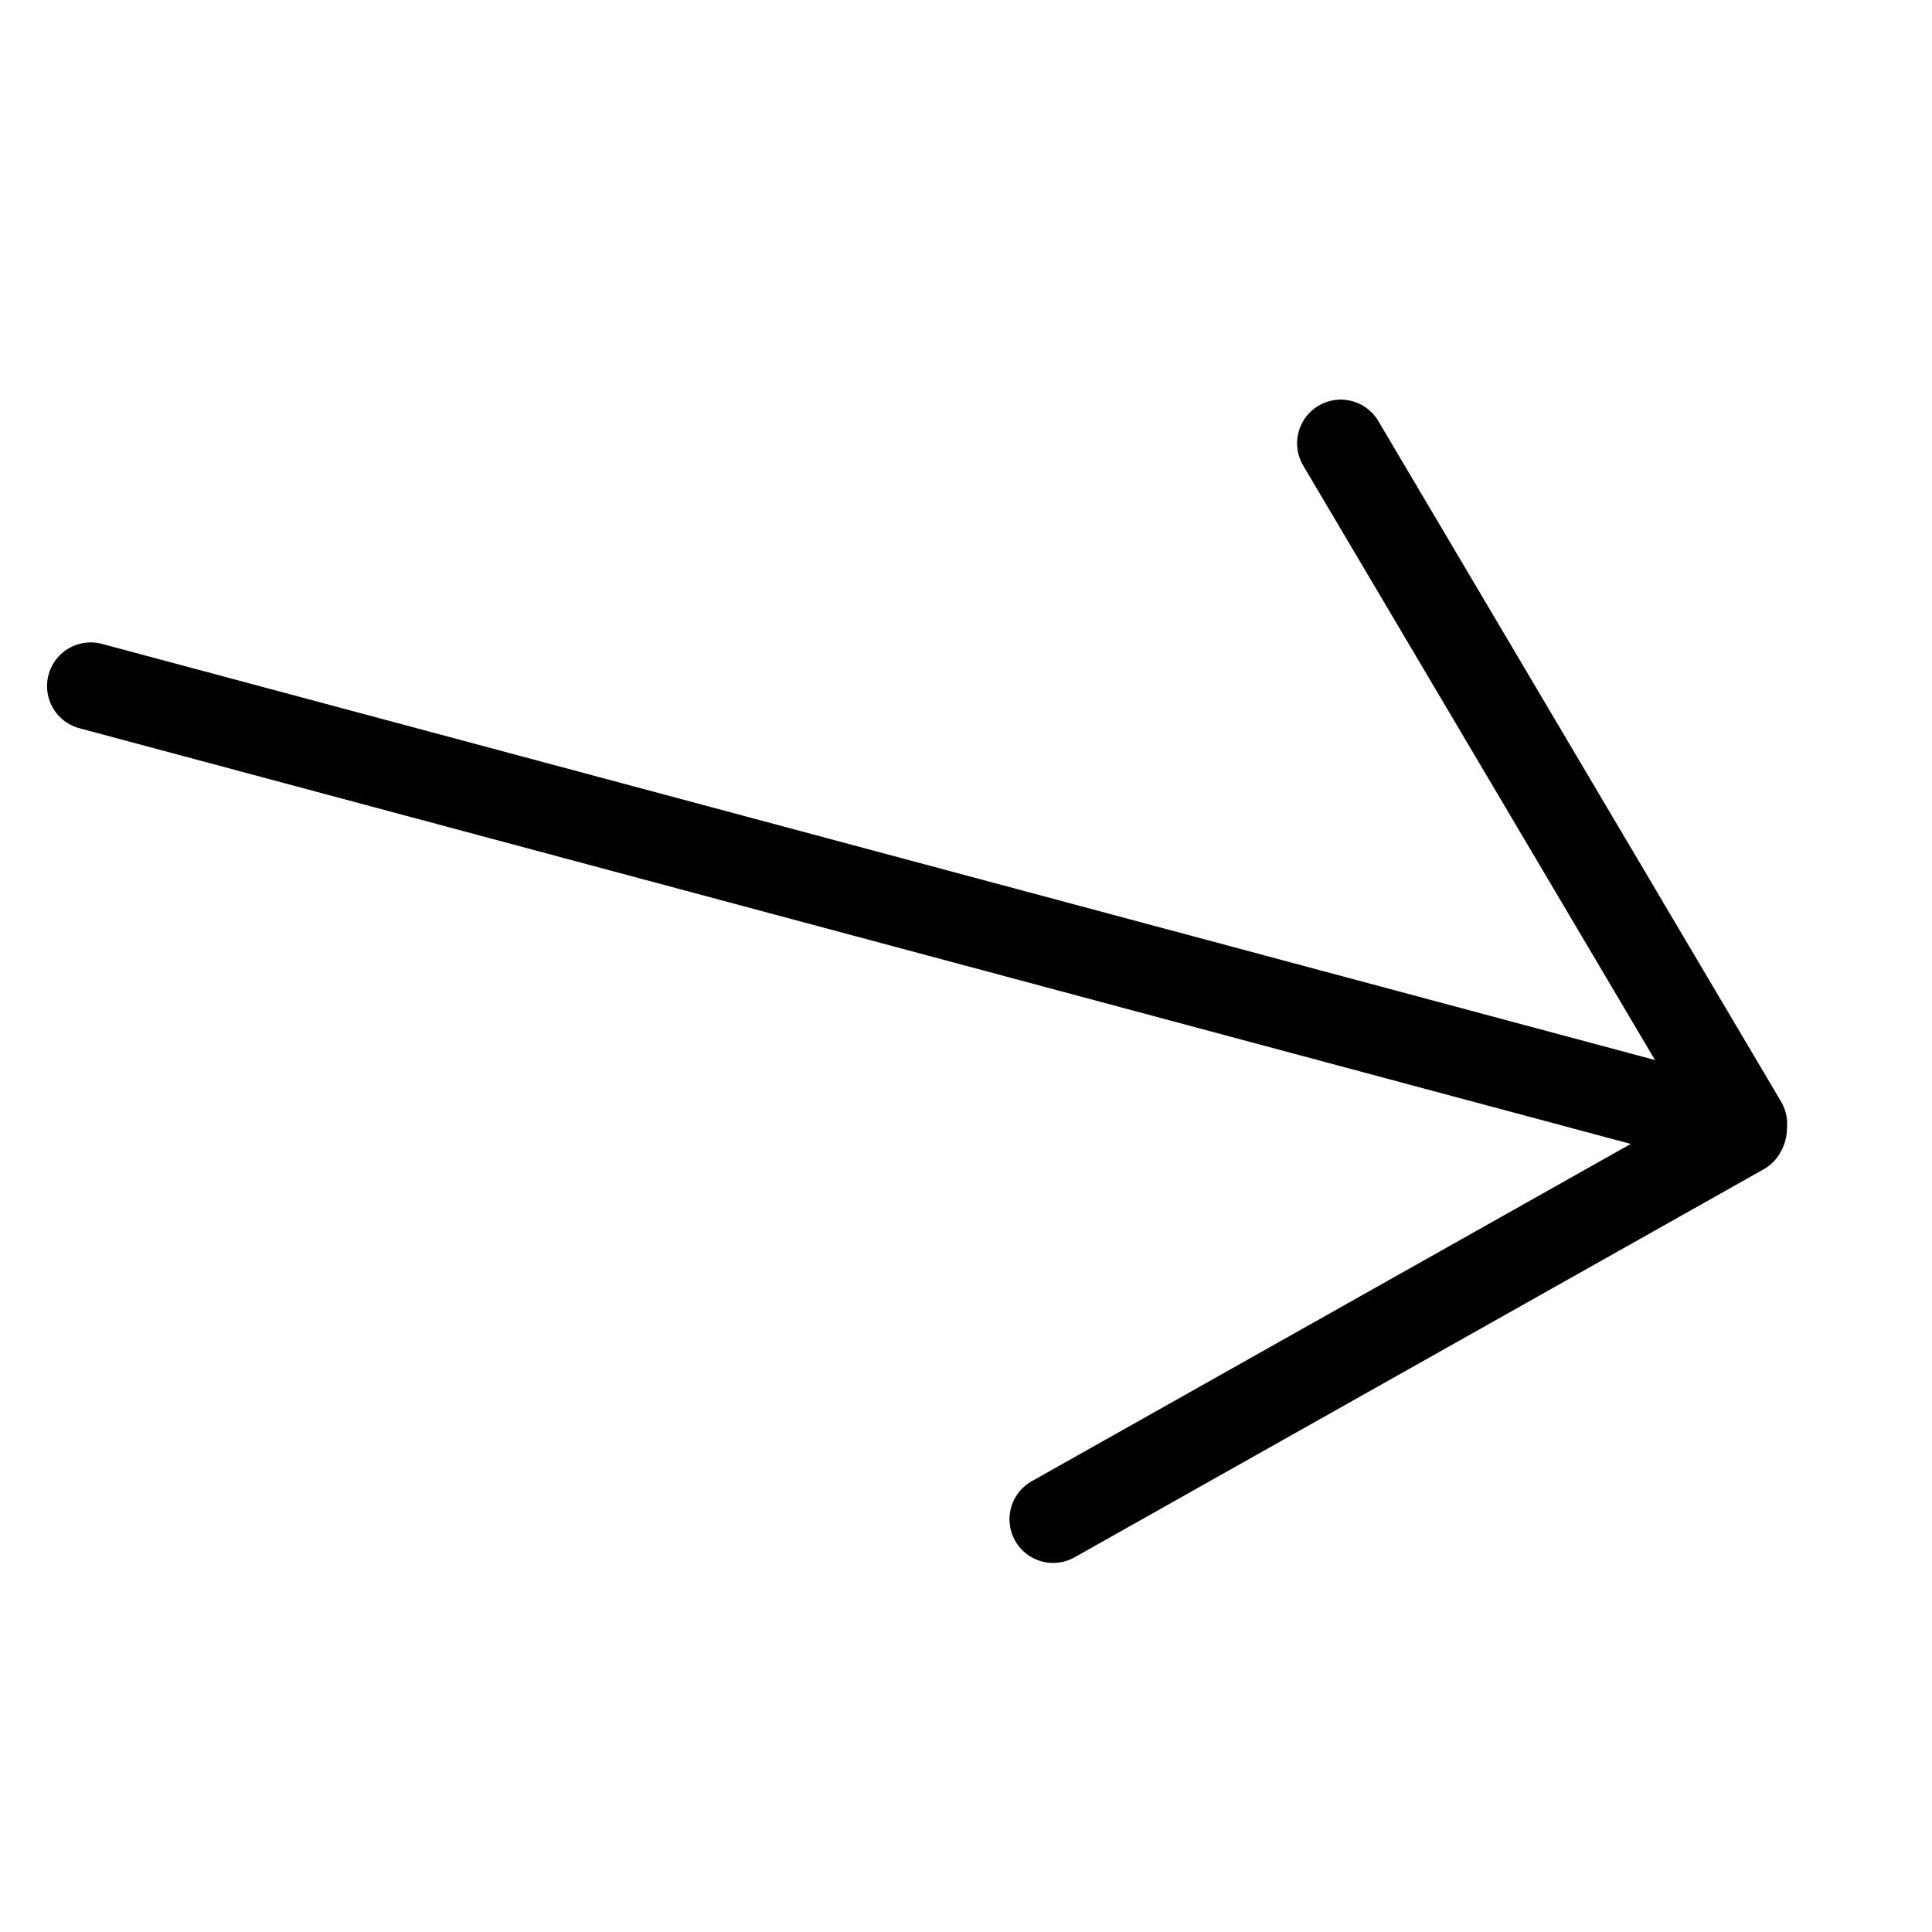
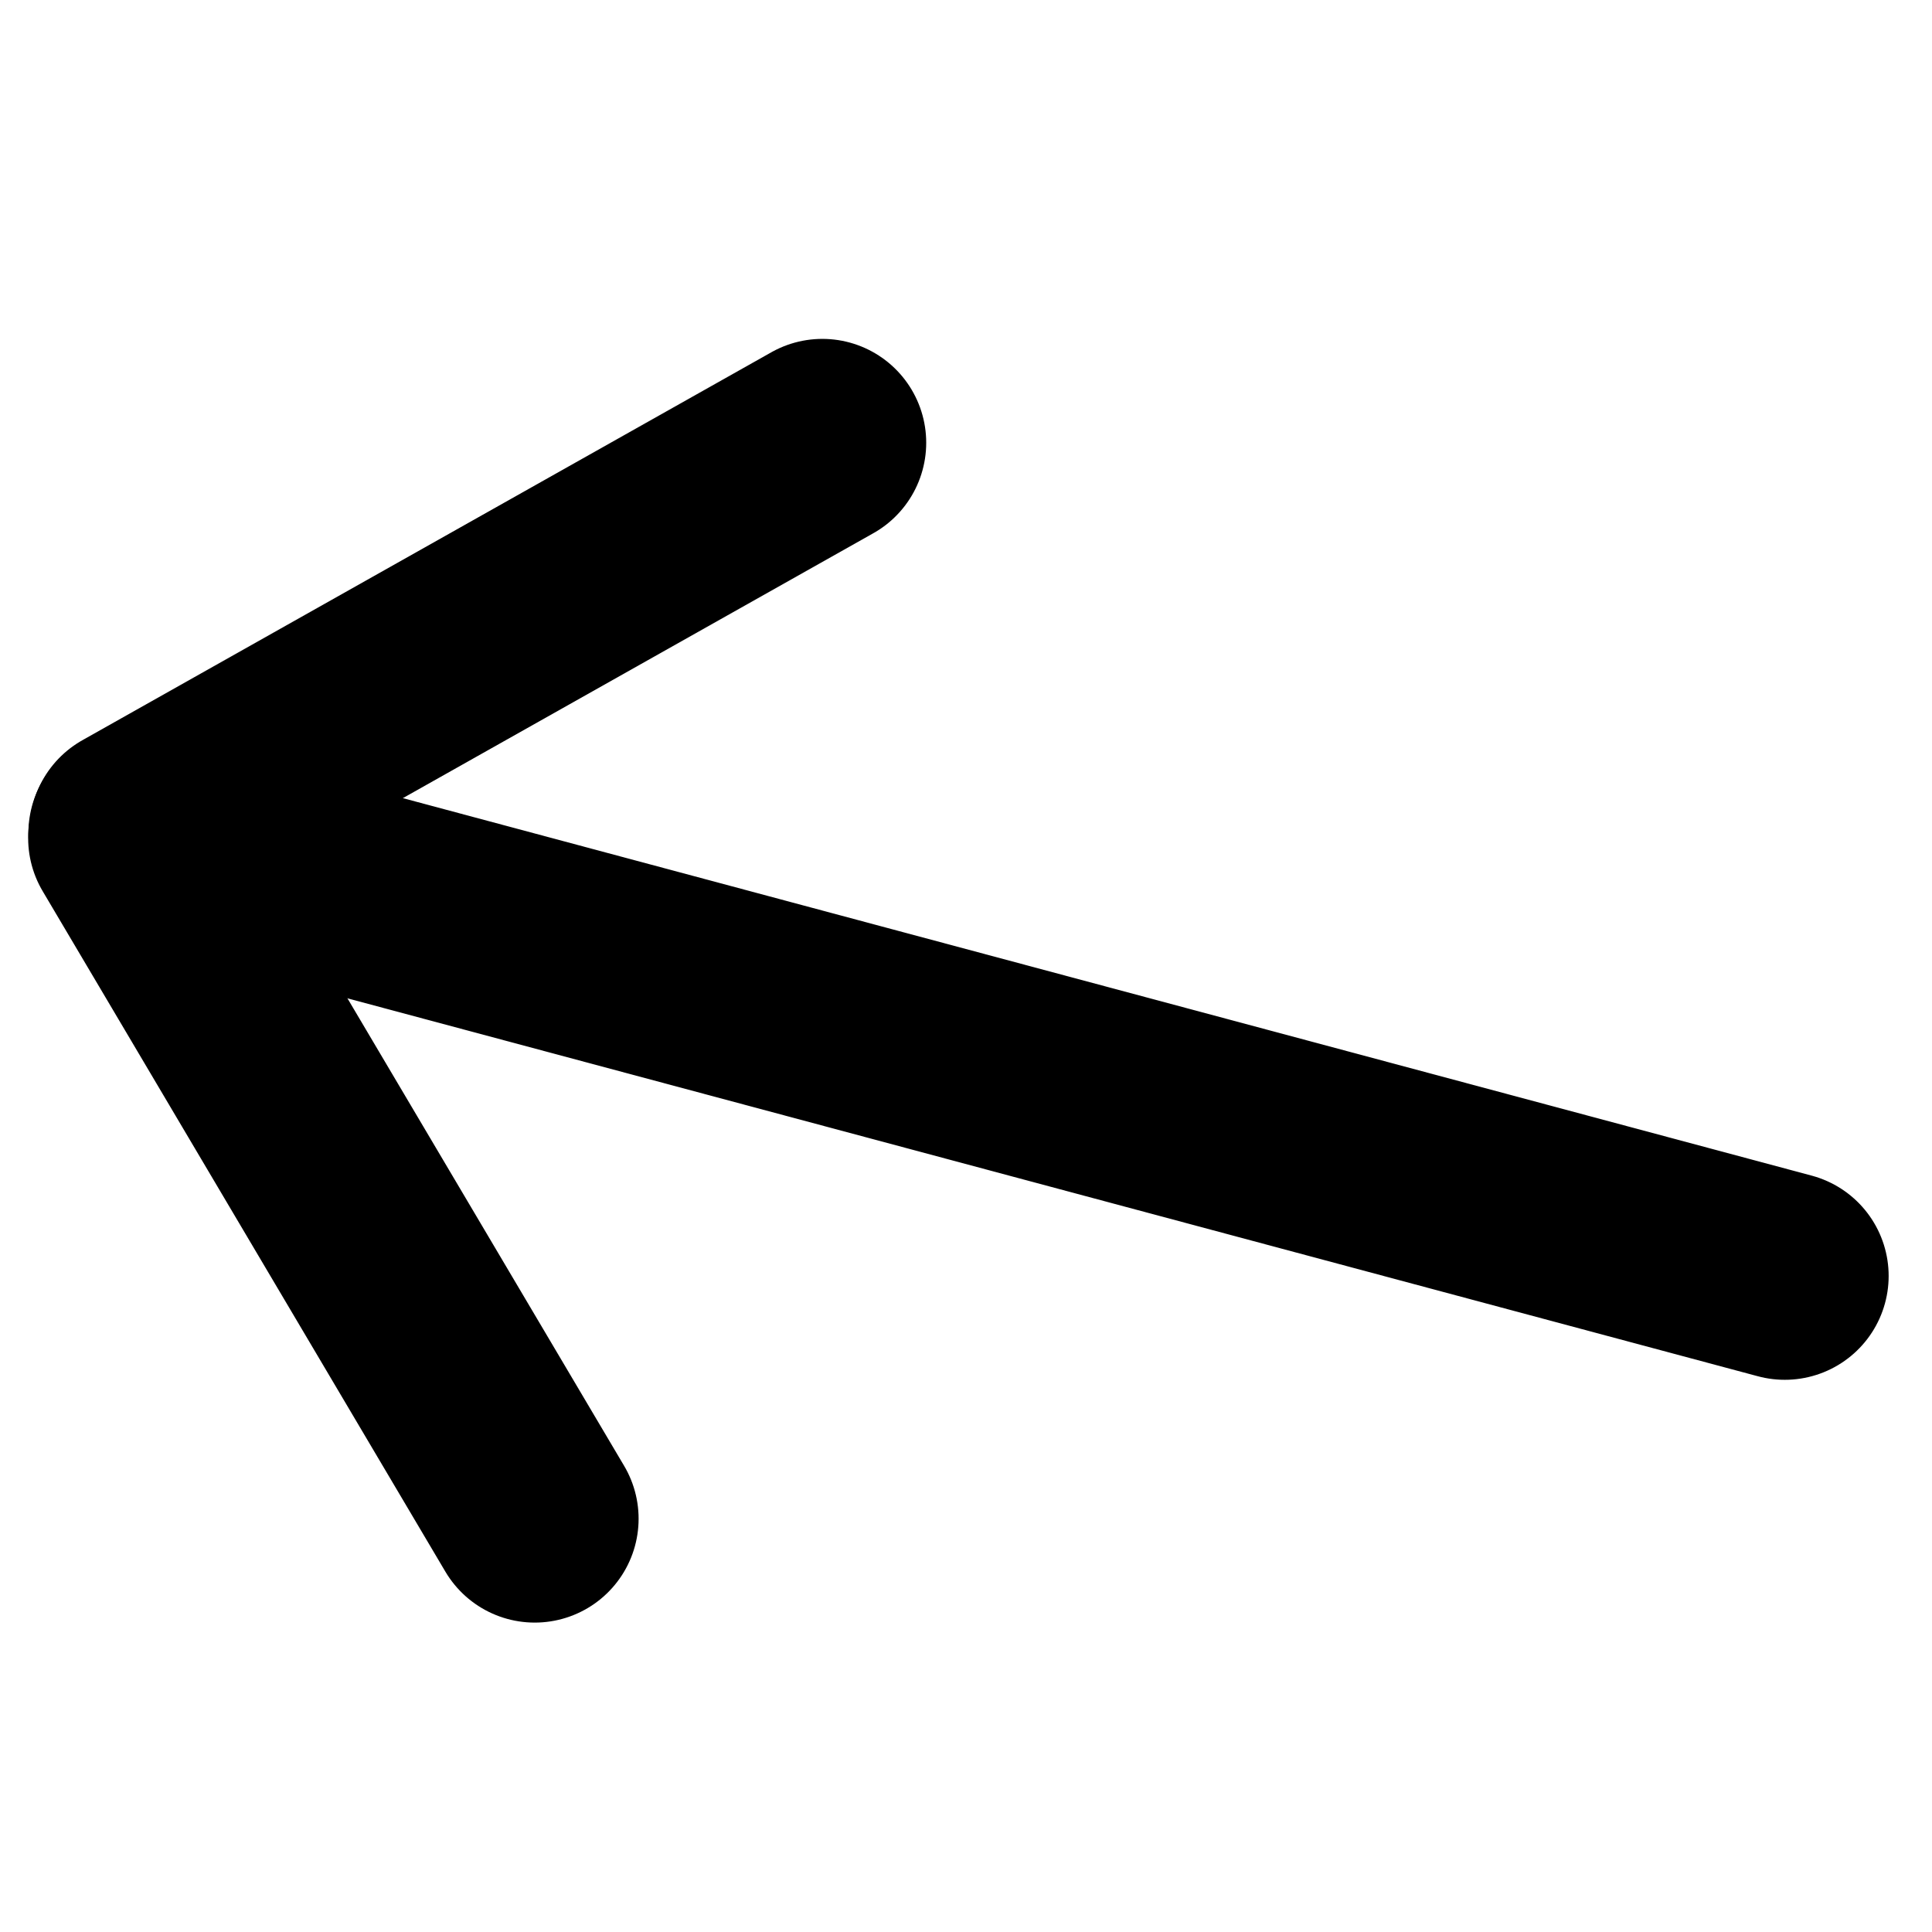
<svg xmlns="http://www.w3.org/2000/svg" width="210mm" height="210mm" viewBox="0 0 744.094 744.094" id="svg2" version="1.1">
  <defs id="defs4" />
  <g id="layer1" transform="translate(0,-308.2677)">
-     <g id="g4144" transform="matrix(-0.2720081,1.015148,-1.015148,-0.2720081,988.4099,405.2075)">
-       <path id="path3338" d="m 388.571,835.131 0,-626.966" style="fill:none;fill-rule:evenodd;stroke:#000000;stroke-width:32;stroke-linecap:round;stroke-linejoin:round;stroke-miterlimit:4;stroke-dasharray:none;stroke-opacity:1" />
-       <path style="fill:none;fill-rule:evenodd;stroke:#000000;stroke-width:32;stroke-linecap:round;stroke-linejoin:round;stroke-miterlimit:4;stroke-dasharray:none;stroke-opacity:1" d="M 184.064,415.667 386.756,208.562" id="path4140" />
-       <path id="path4142" d="M 592.223,415.42 389.531,208.315" style="fill:none;fill-rule:evenodd;stroke:#000000;stroke-width:32;stroke-linecap:round;stroke-linejoin:round;stroke-miterlimit:4;stroke-dasharray:none;stroke-opacity:1" />
-     </g>
+     <path style="fill:none;fill-rule:evenodd;stroke:#000000;stroke-width:80;stroke-linecap:round;stroke-linejoin:round;stroke-miterlimit:4;stroke-dasharray:none;stroke-opacity:1" d="M 687.397,799.687 50.934,629.147" id="path3338" />
+     <path id="path4140" d="M 205.952,893.195 50.843,631.098" style="fill:none;fill-rule:evenodd;stroke:#000000;stroke-width:80;stroke-linecap:round;stroke-linejoin:round;stroke-miterlimit:4;stroke-dasharray:none;stroke-opacity:1" />
+     <path style="fill:none;fill-rule:evenodd;stroke:#000000;stroke-width:80;stroke-linecap:round;stroke-linejoin:round;stroke-miterlimit:4;stroke-dasharray:none;stroke-opacity:1" d="M 316.723,478.786 51.347,628.214" id="path4142" />
  </g>
</svg>
